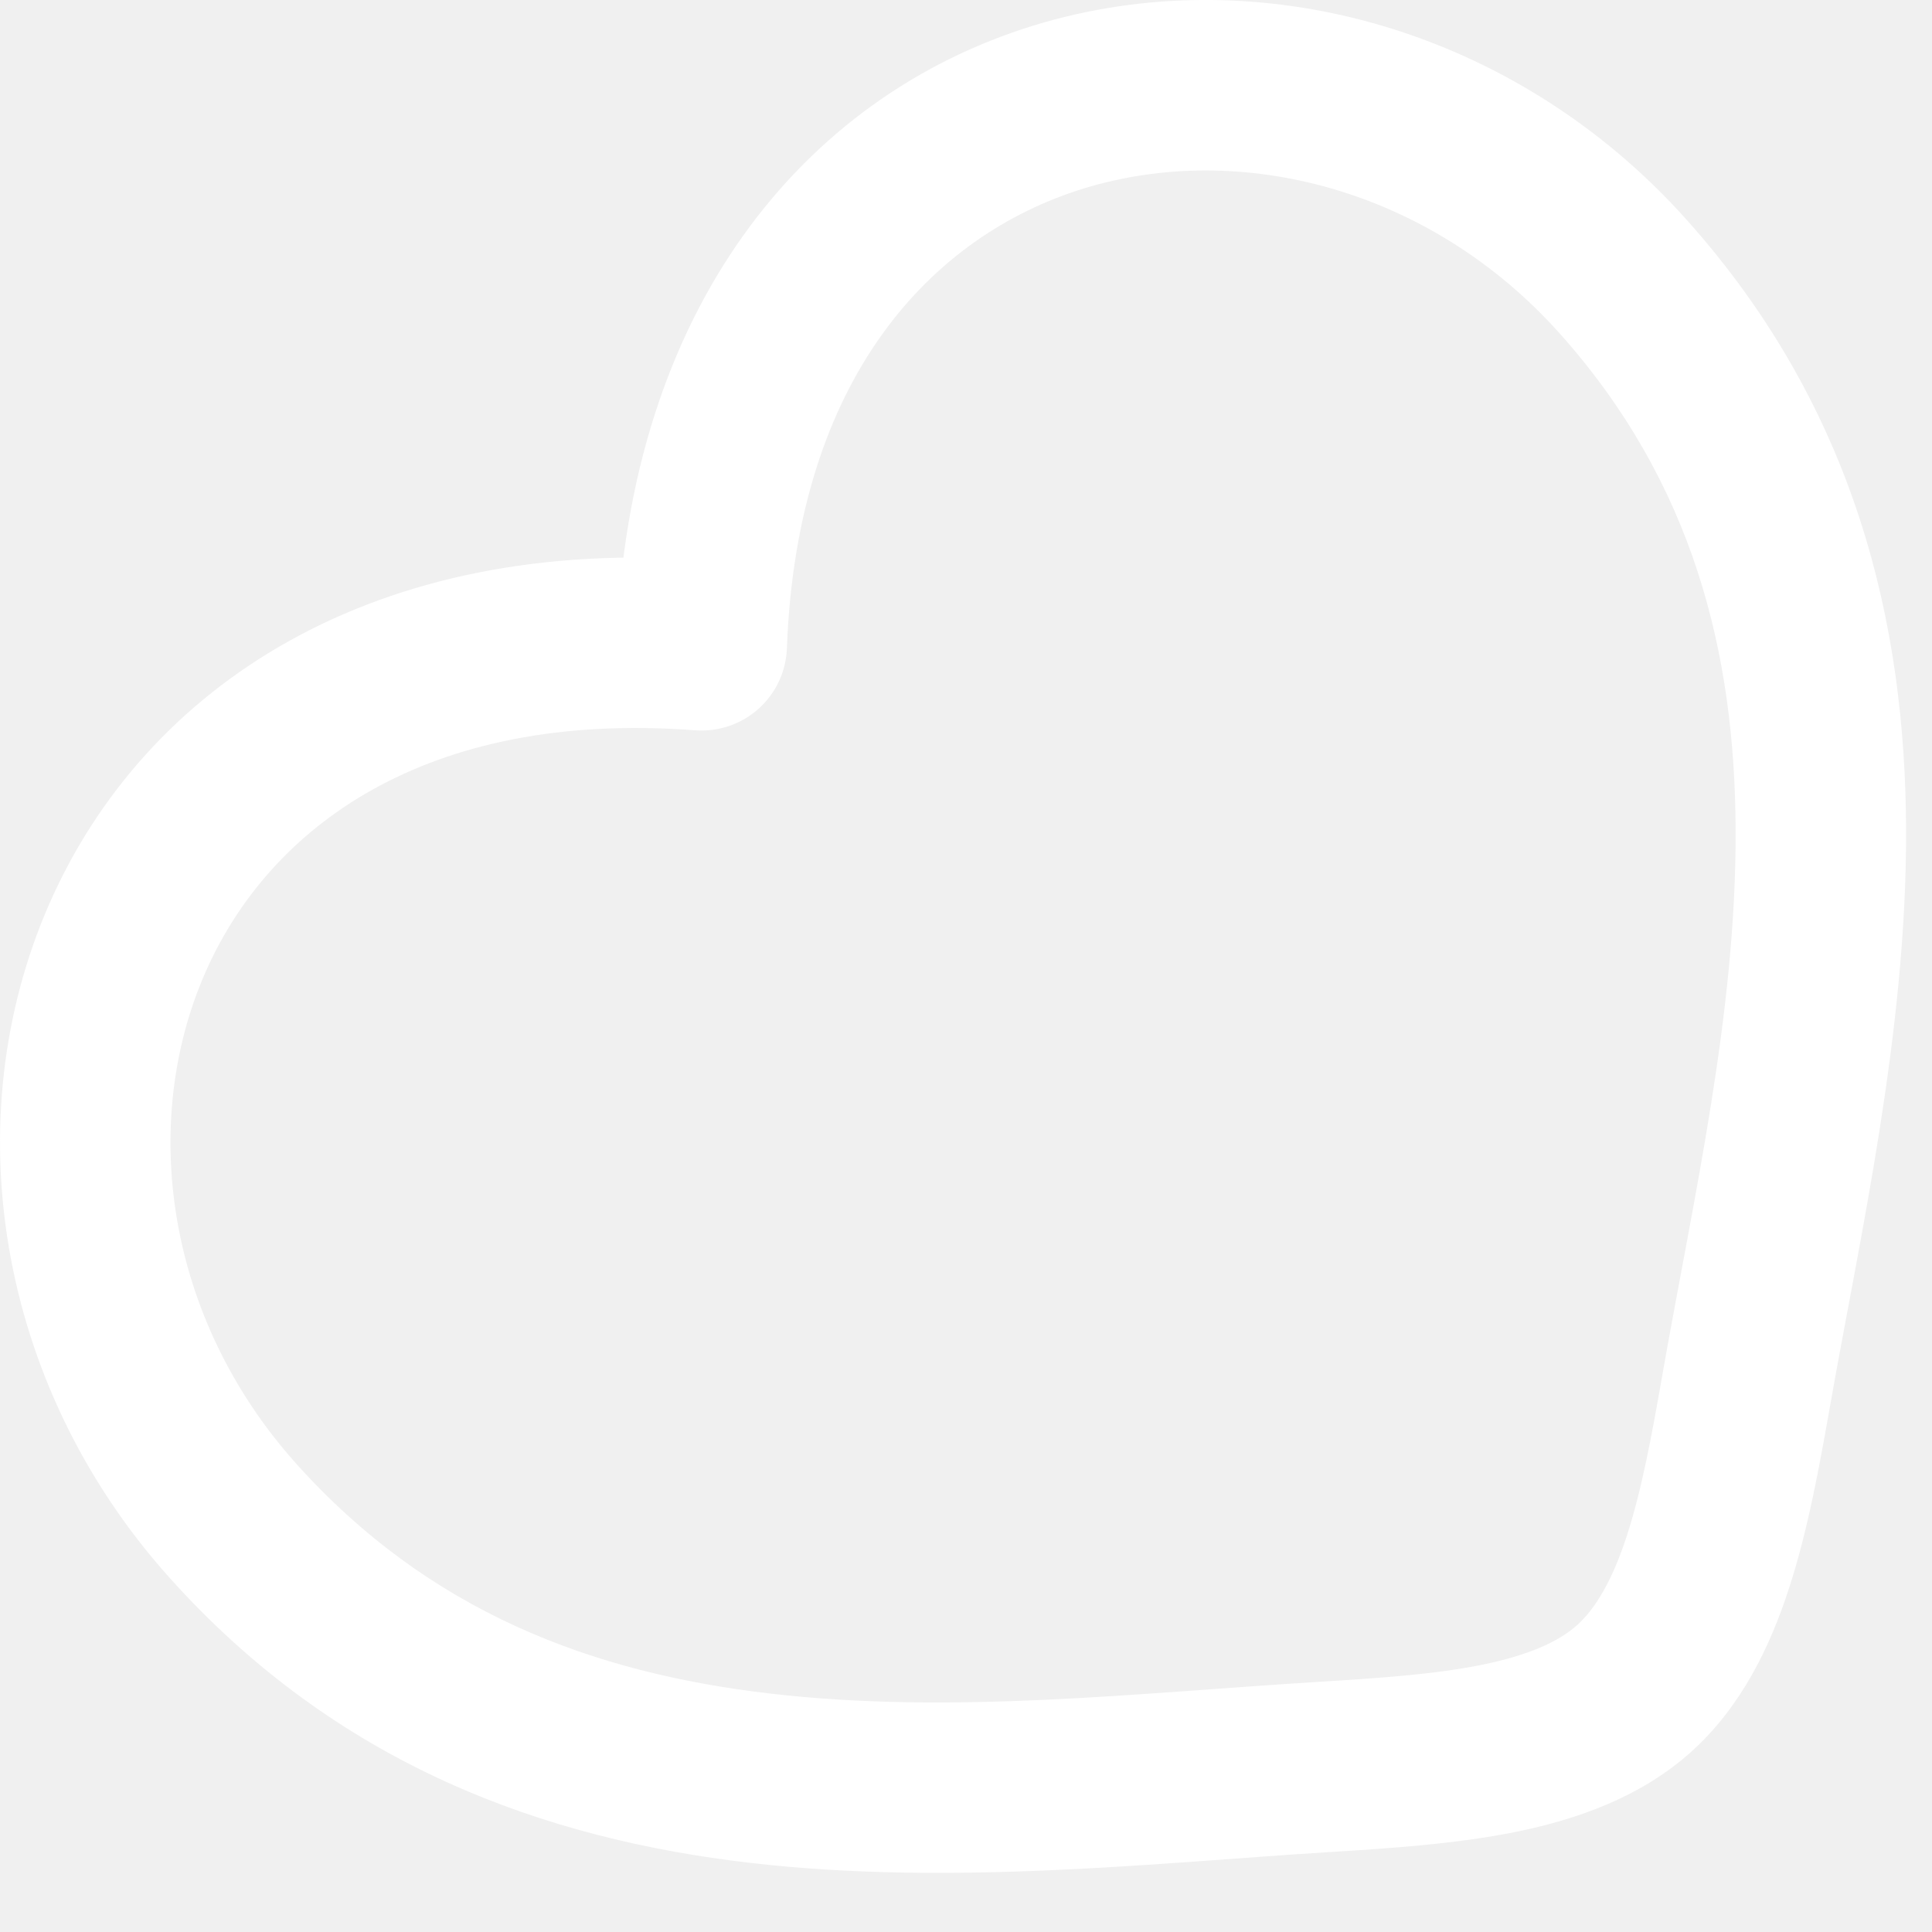
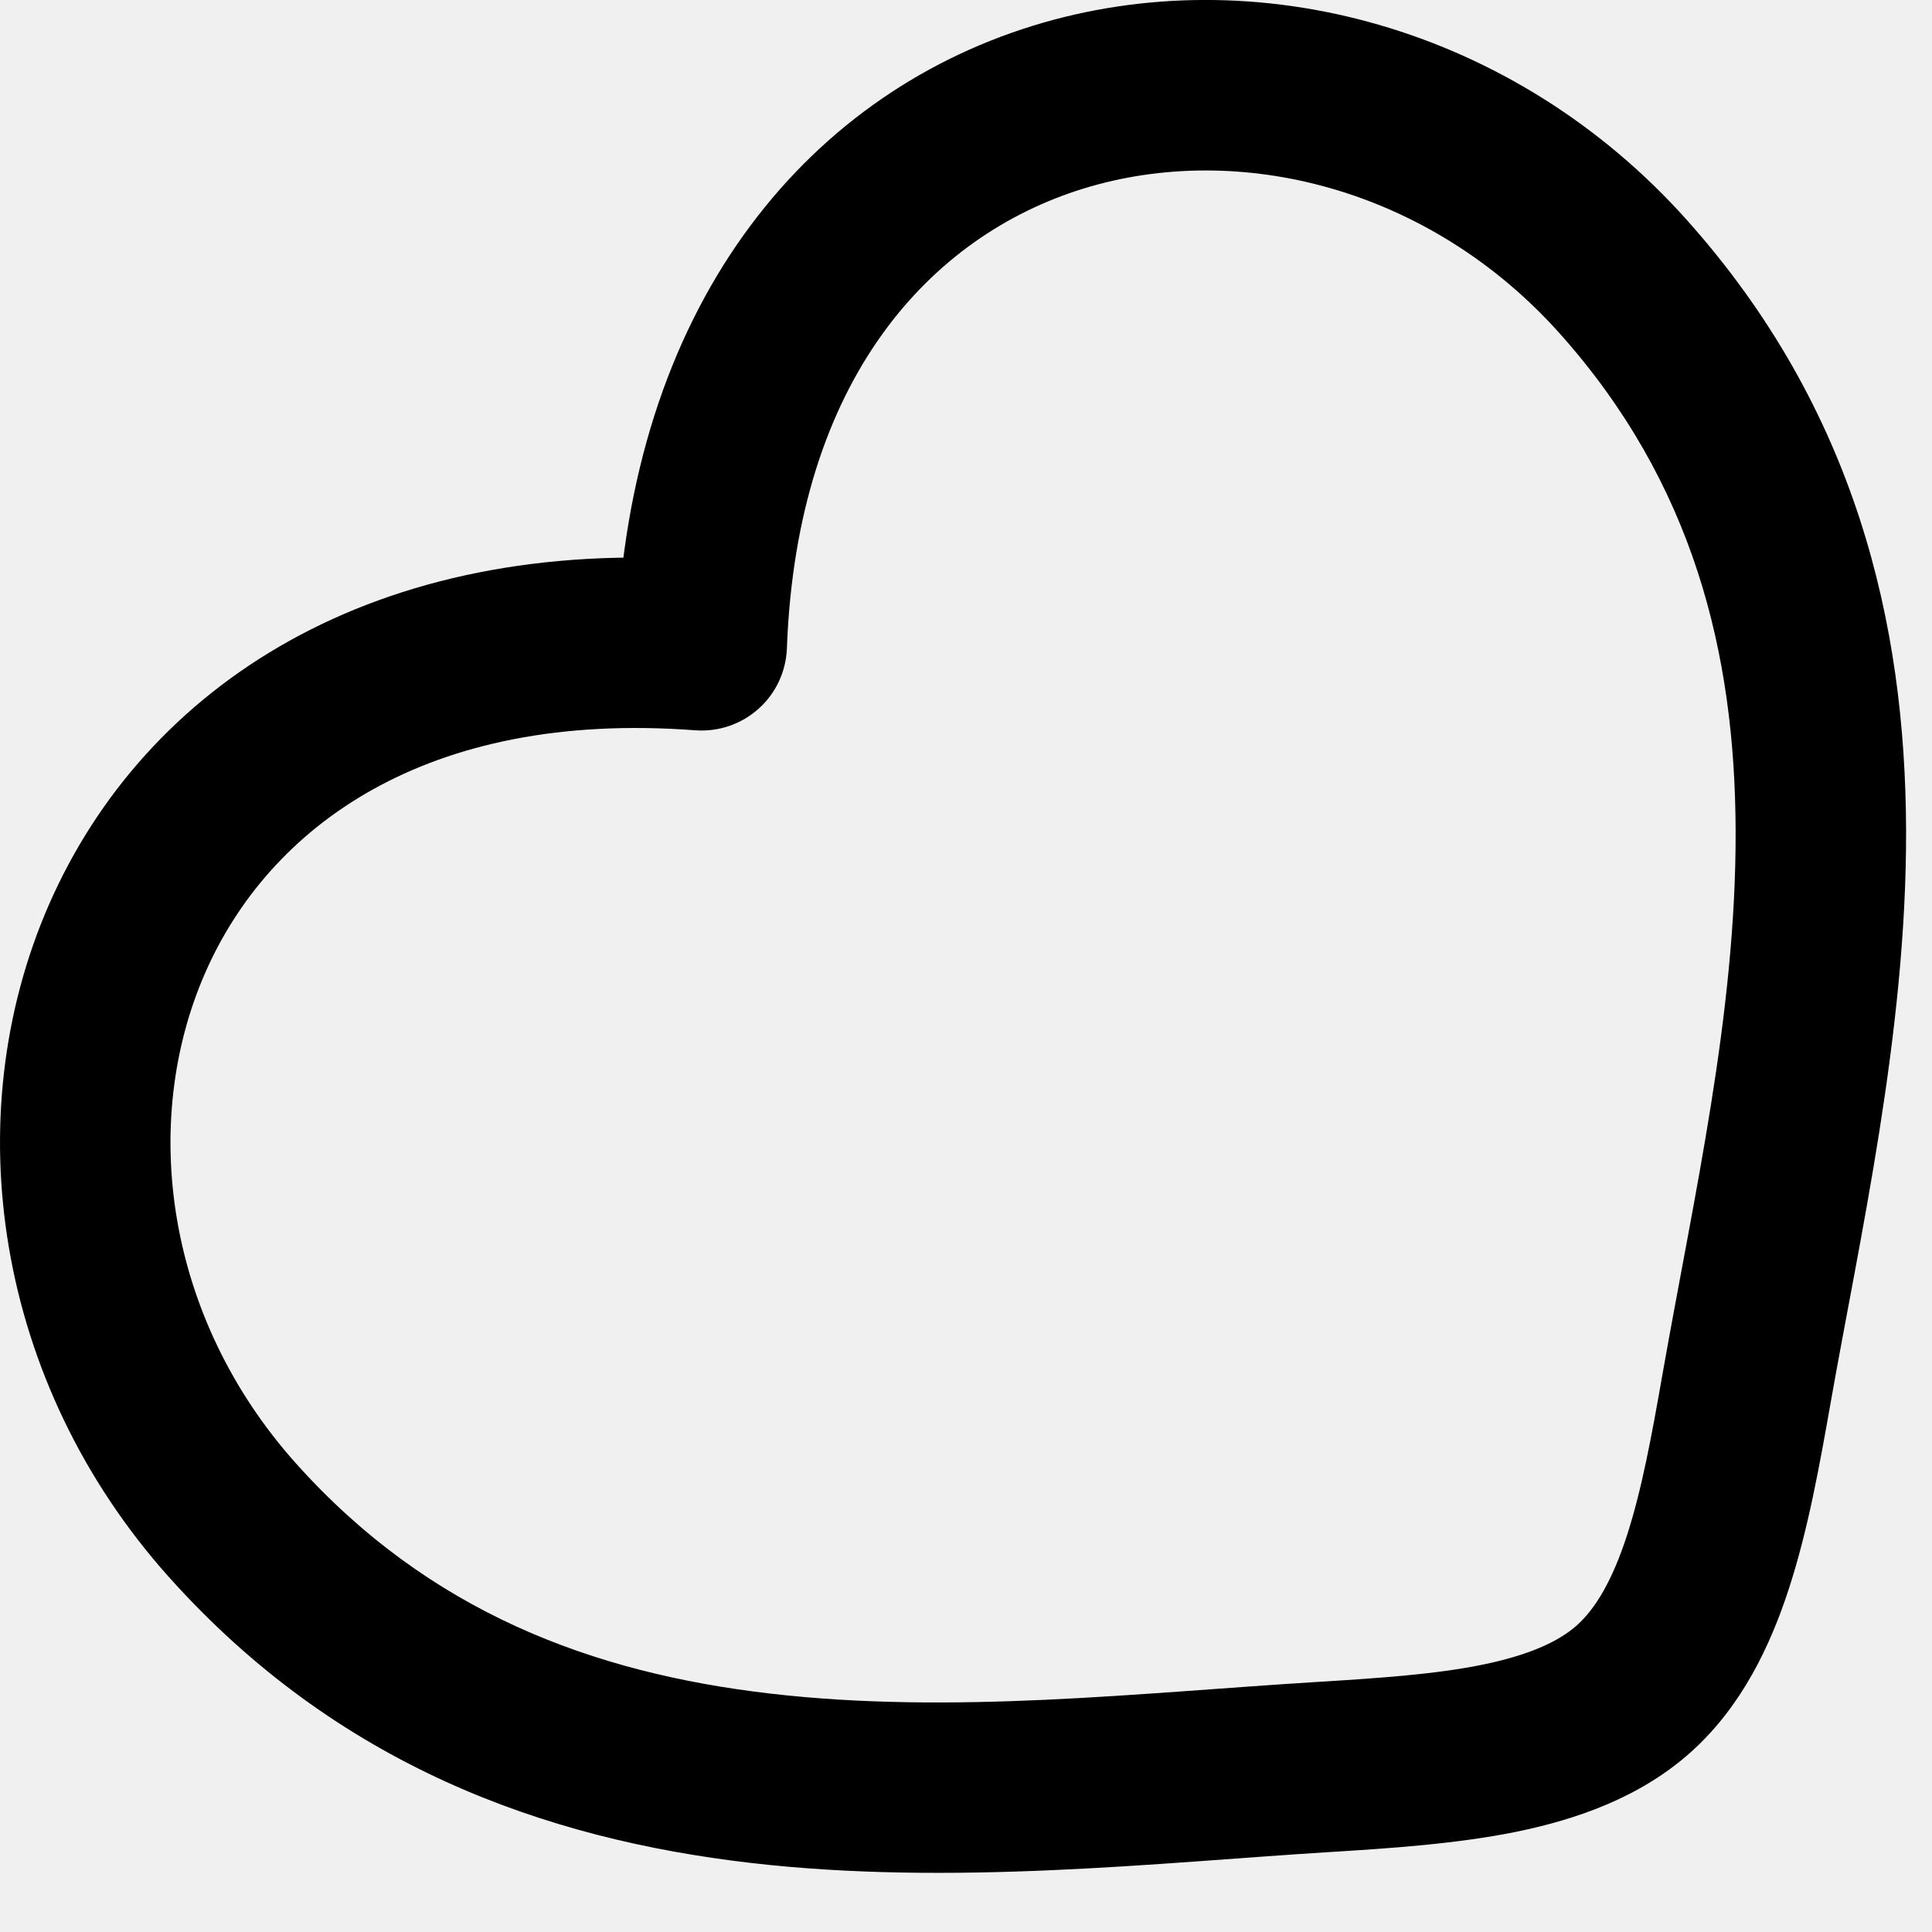
<svg xmlns="http://www.w3.org/2000/svg" width="17" height="17" viewBox="0 0 17 17" fill="none">
-   <path d="M11.647 15.548L11.601 14.799L11.647 15.548ZM6.174 5.678L6.118 6.426C6.321 6.441 6.522 6.373 6.674 6.237C6.826 6.102 6.916 5.91 6.924 5.706L6.174 5.678ZM15.367 12.225L16.106 12.355L15.367 12.225ZM11.601 14.799C10.01 14.897 8.376 15.088 6.777 14.902C5.217 14.721 3.775 14.186 2.601 12.873L1.482 13.872C2.968 15.535 4.794 16.182 6.604 16.392C8.376 16.598 10.216 16.388 11.694 16.297L11.601 14.799ZM2.601 12.873C1.458 11.593 1.227 9.88 1.806 8.559C2.364 7.286 3.738 6.246 6.118 6.426L6.231 4.93C3.299 4.709 1.278 6.028 0.432 7.957C-0.392 9.84 -0.034 12.174 1.482 13.872L2.601 12.873ZM11.694 16.297C12.226 16.264 12.808 16.226 13.338 16.119C13.867 16.011 14.428 15.819 14.876 15.419L13.877 14.3C13.712 14.447 13.45 14.565 13.039 14.649C12.629 14.732 12.152 14.765 11.601 14.799L11.694 16.297ZM16.106 12.355C16.362 10.897 16.777 9.093 16.772 7.309C16.767 5.486 16.329 3.599 14.843 1.936L13.725 2.935C14.898 4.249 15.268 5.742 15.272 7.313C15.277 8.923 14.904 10.525 14.628 12.095L16.106 12.355ZM14.843 1.936C13.327 0.239 11.047 -0.38 9.084 0.228C7.072 0.852 5.534 2.712 5.425 5.65L6.924 5.706C7.012 3.321 8.2 2.073 9.528 1.661C10.906 1.234 12.582 1.656 13.725 2.935L14.843 1.936ZM14.628 12.095C14.533 12.638 14.446 13.108 14.317 13.507C14.188 13.906 14.04 14.153 13.877 14.3L14.876 15.419C15.324 15.018 15.578 14.483 15.744 13.969C15.911 13.454 16.013 12.881 16.106 12.355L14.628 12.095Z" fill="white" />
+   <path d="M11.647 15.548L11.601 14.799L11.647 15.548ZM6.174 5.678L6.118 6.426C6.321 6.441 6.522 6.373 6.674 6.237C6.826 6.102 6.916 5.91 6.924 5.706L6.174 5.678ZM15.367 12.225L16.106 12.355L15.367 12.225ZM11.601 14.799C10.01 14.897 8.376 15.088 6.777 14.902C5.217 14.721 3.775 14.186 2.601 12.873L1.482 13.872C2.968 15.535 4.794 16.182 6.604 16.392C8.376 16.598 10.216 16.388 11.694 16.297L11.601 14.799ZM2.601 12.873C1.458 11.593 1.227 9.88 1.806 8.559C2.364 7.286 3.738 6.246 6.118 6.426L6.231 4.93C3.299 4.709 1.278 6.028 0.432 7.957C-0.392 9.84 -0.034 12.174 1.482 13.872L2.601 12.873ZM11.694 16.297C12.226 16.264 12.808 16.226 13.338 16.119C13.867 16.011 14.428 15.819 14.876 15.419L13.877 14.3C13.712 14.447 13.45 14.565 13.039 14.649C12.629 14.732 12.152 14.765 11.601 14.799L11.694 16.297ZM16.106 12.355C16.362 10.897 16.777 9.093 16.772 7.309C16.767 5.486 16.329 3.599 14.843 1.936L13.725 2.935C14.898 4.249 15.268 5.742 15.272 7.313C15.277 8.923 14.904 10.525 14.628 12.095L16.106 12.355ZM14.843 1.936C13.327 0.239 11.047 -0.38 9.084 0.228C7.072 0.852 5.534 2.712 5.425 5.65L6.924 5.706C7.012 3.321 8.2 2.073 9.528 1.661C10.906 1.234 12.582 1.656 13.725 2.935L14.843 1.936ZM14.628 12.095C14.533 12.638 14.446 13.108 14.317 13.507C14.188 13.906 14.04 14.153 13.877 14.3L14.876 15.419C15.324 15.018 15.578 14.483 15.744 13.969C15.911 13.454 16.013 12.881 16.106 12.355L14.628 12.095Z" fill="black" />
</svg>
